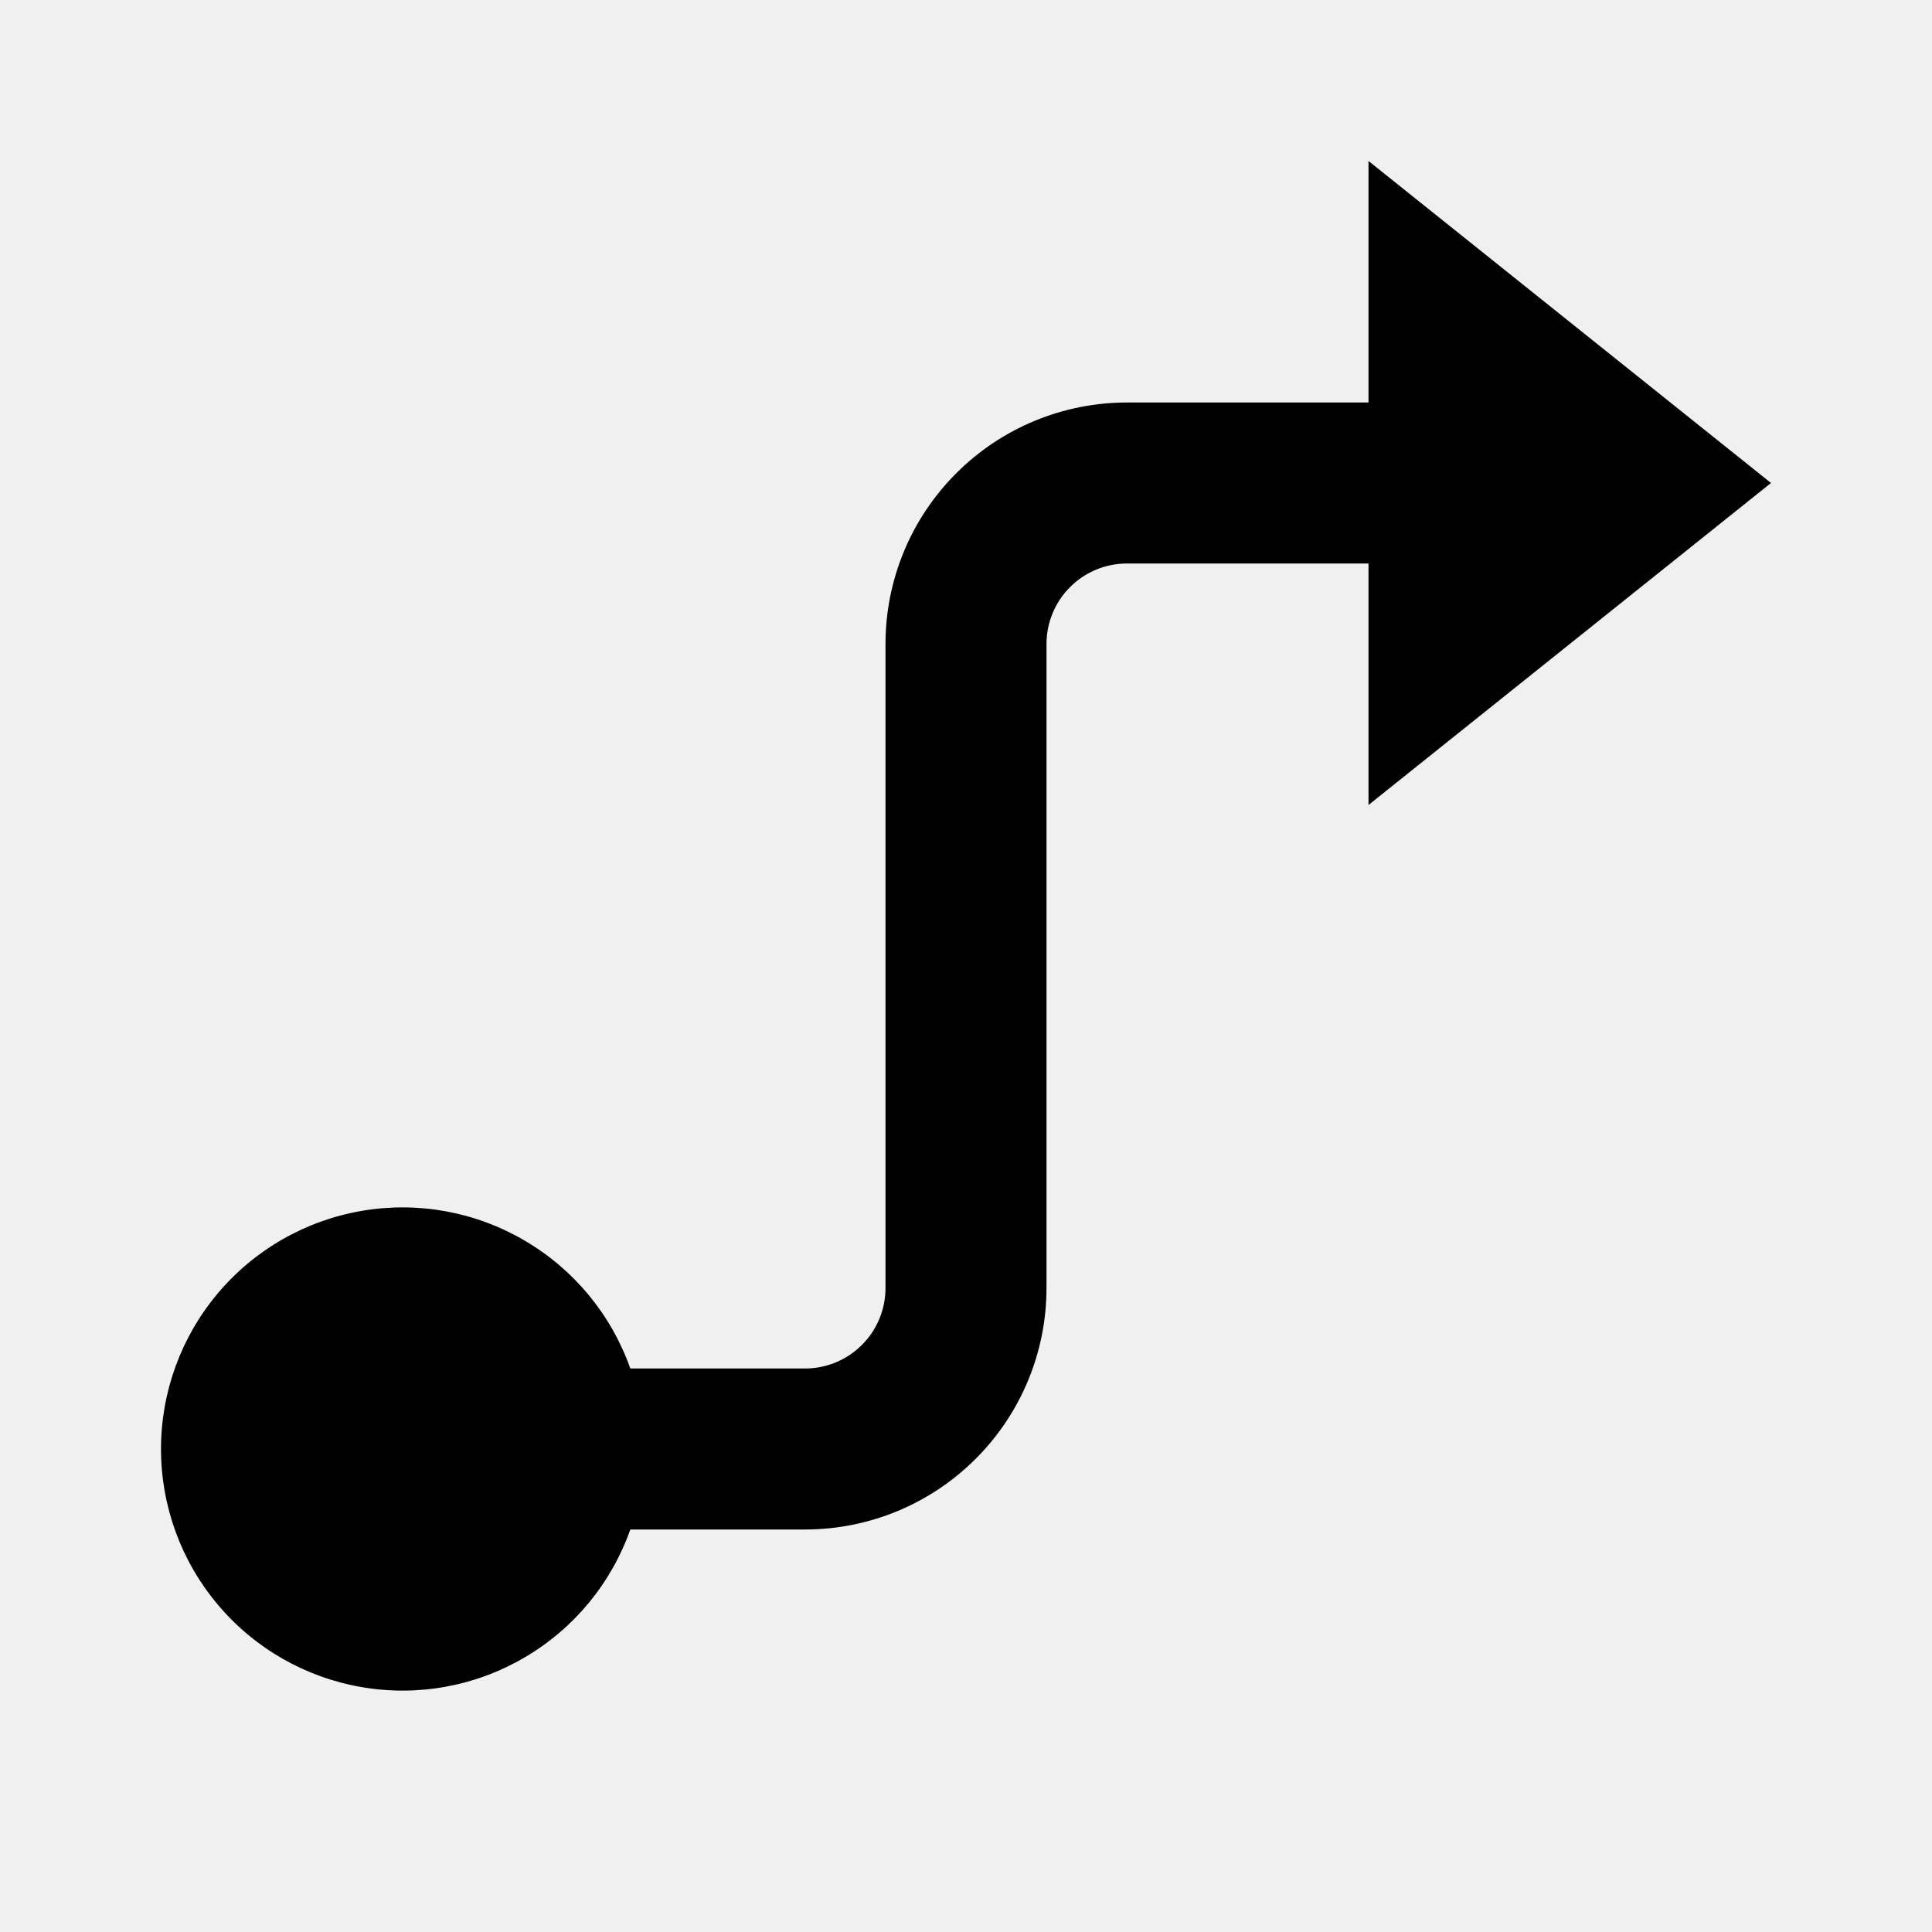
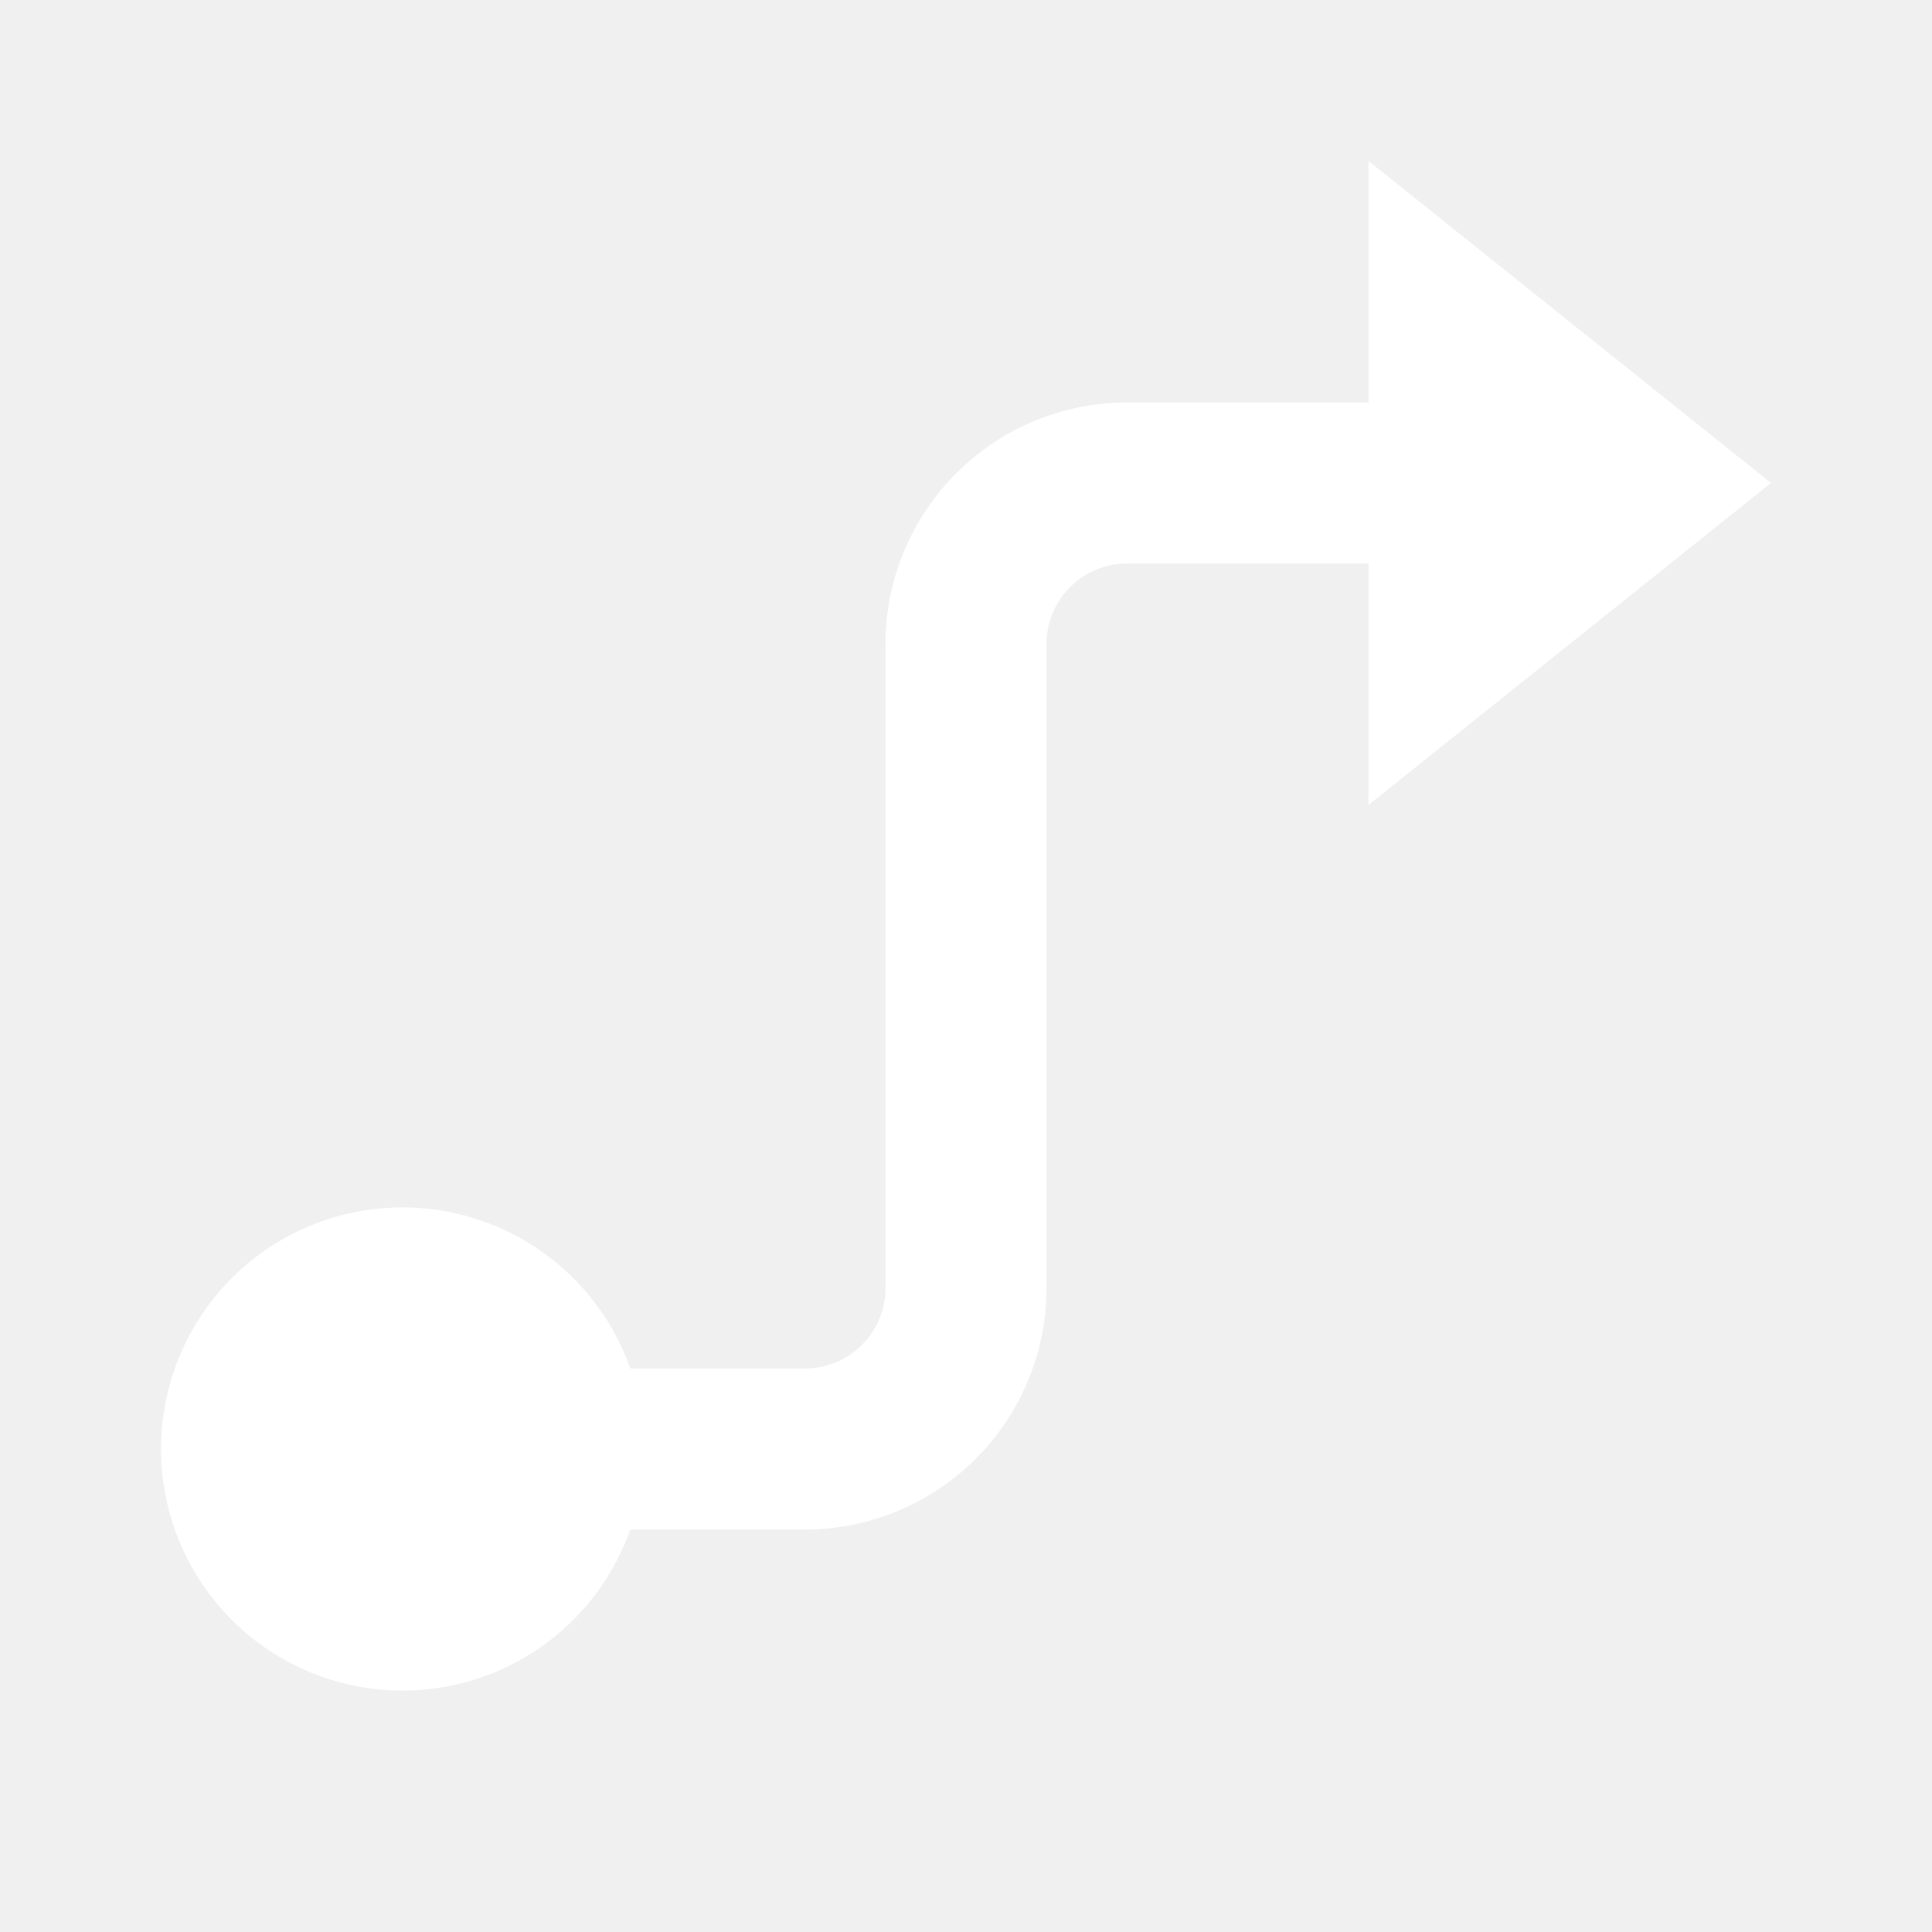
- <svg xmlns="http://www.w3.org/2000/svg" width="24" height="24" viewBox="0 0 24 24" fill="none">
-   <path d="M13 8V16C13 16.796 12.684 17.559 12.121 18.121C11.559 18.684 10.796 19 10 19H7.83C7.594 19.668 7.13 20.23 6.519 20.588C5.909 20.947 5.191 21.078 4.493 20.958C3.795 20.838 3.162 20.476 2.706 19.934C2.25 19.393 2 18.708 2 18C2 17.292 2.25 16.607 2.706 16.066C3.162 15.524 3.795 15.162 4.493 15.042C5.191 14.922 5.909 15.053 6.519 15.412C7.13 15.77 7.594 16.332 7.83 17H10C10.265 17 10.52 16.895 10.707 16.707C10.895 16.52 11 16.265 11 16V8C11 7.204 11.316 6.441 11.879 5.879C12.441 5.316 13.204 5 14 5H17V2L22 6L17 10V7H14C13.735 7 13.48 7.105 13.293 7.293C13.105 7.48 13 7.735 13 8Z" fill="black" />
+ <svg xmlns="http://www.w3.org/2000/svg" width="20" height="20" viewBox="0 0 24 24" fill="none">
+   <path d="M13 8V16C13 16.796 12.684 17.559 12.121 18.121C11.559 18.684 10.796 19 10 19H7.83C7.594 19.668 7.13 20.23 6.519 20.588C5.909 20.947 5.191 21.078 4.493 20.958C3.795 20.838 3.162 20.476 2.706 19.934C2.25 19.393 2 18.708 2 18C2 17.292 2.25 16.607 2.706 16.066C3.162 15.524 3.795 15.162 4.493 15.042C5.191 14.922 5.909 15.053 6.519 15.412C7.13 15.77 7.594 16.332 7.83 17H10C10.265 17 10.52 16.895 10.707 16.707C10.895 16.52 11 16.265 11 16V8C11 7.204 11.316 6.441 11.879 5.879C12.441 5.316 13.204 5 14 5H17V2L22 6L17 10V7H14C13.735 7 13.48 7.105 13.293 7.293C13.105 7.48 13 7.735 13 8Z" fill="white" />
</svg>
